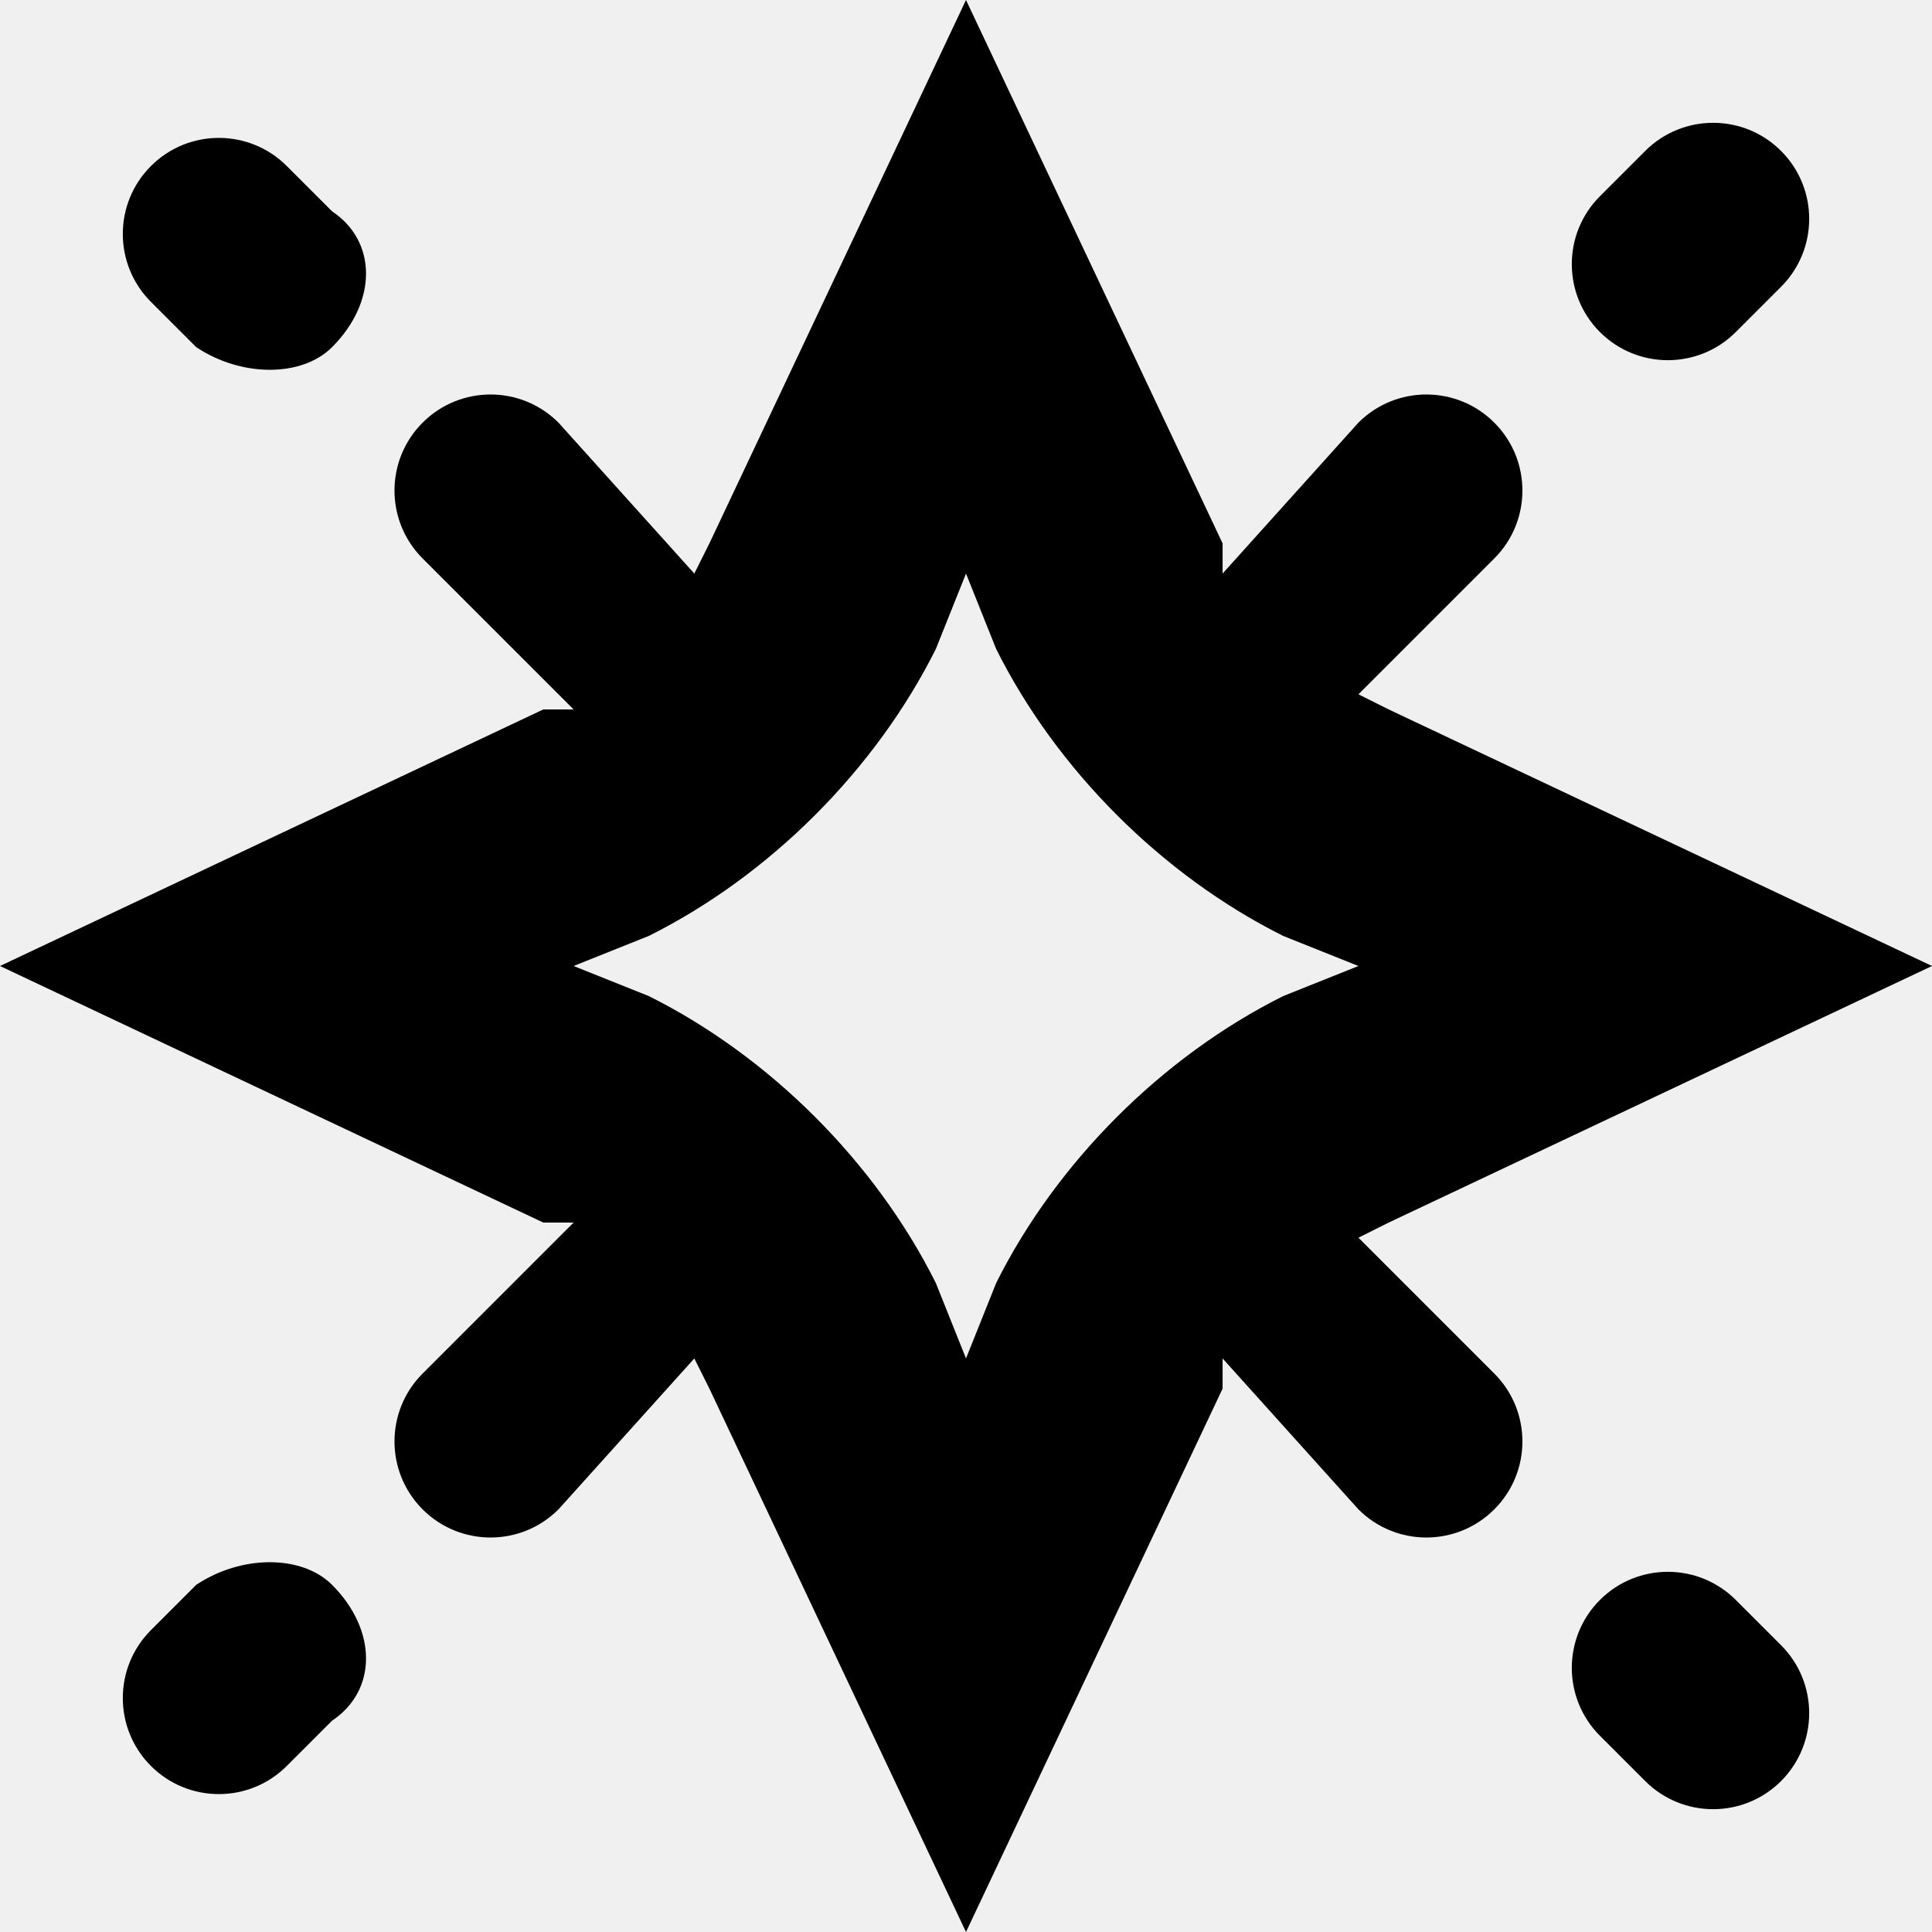
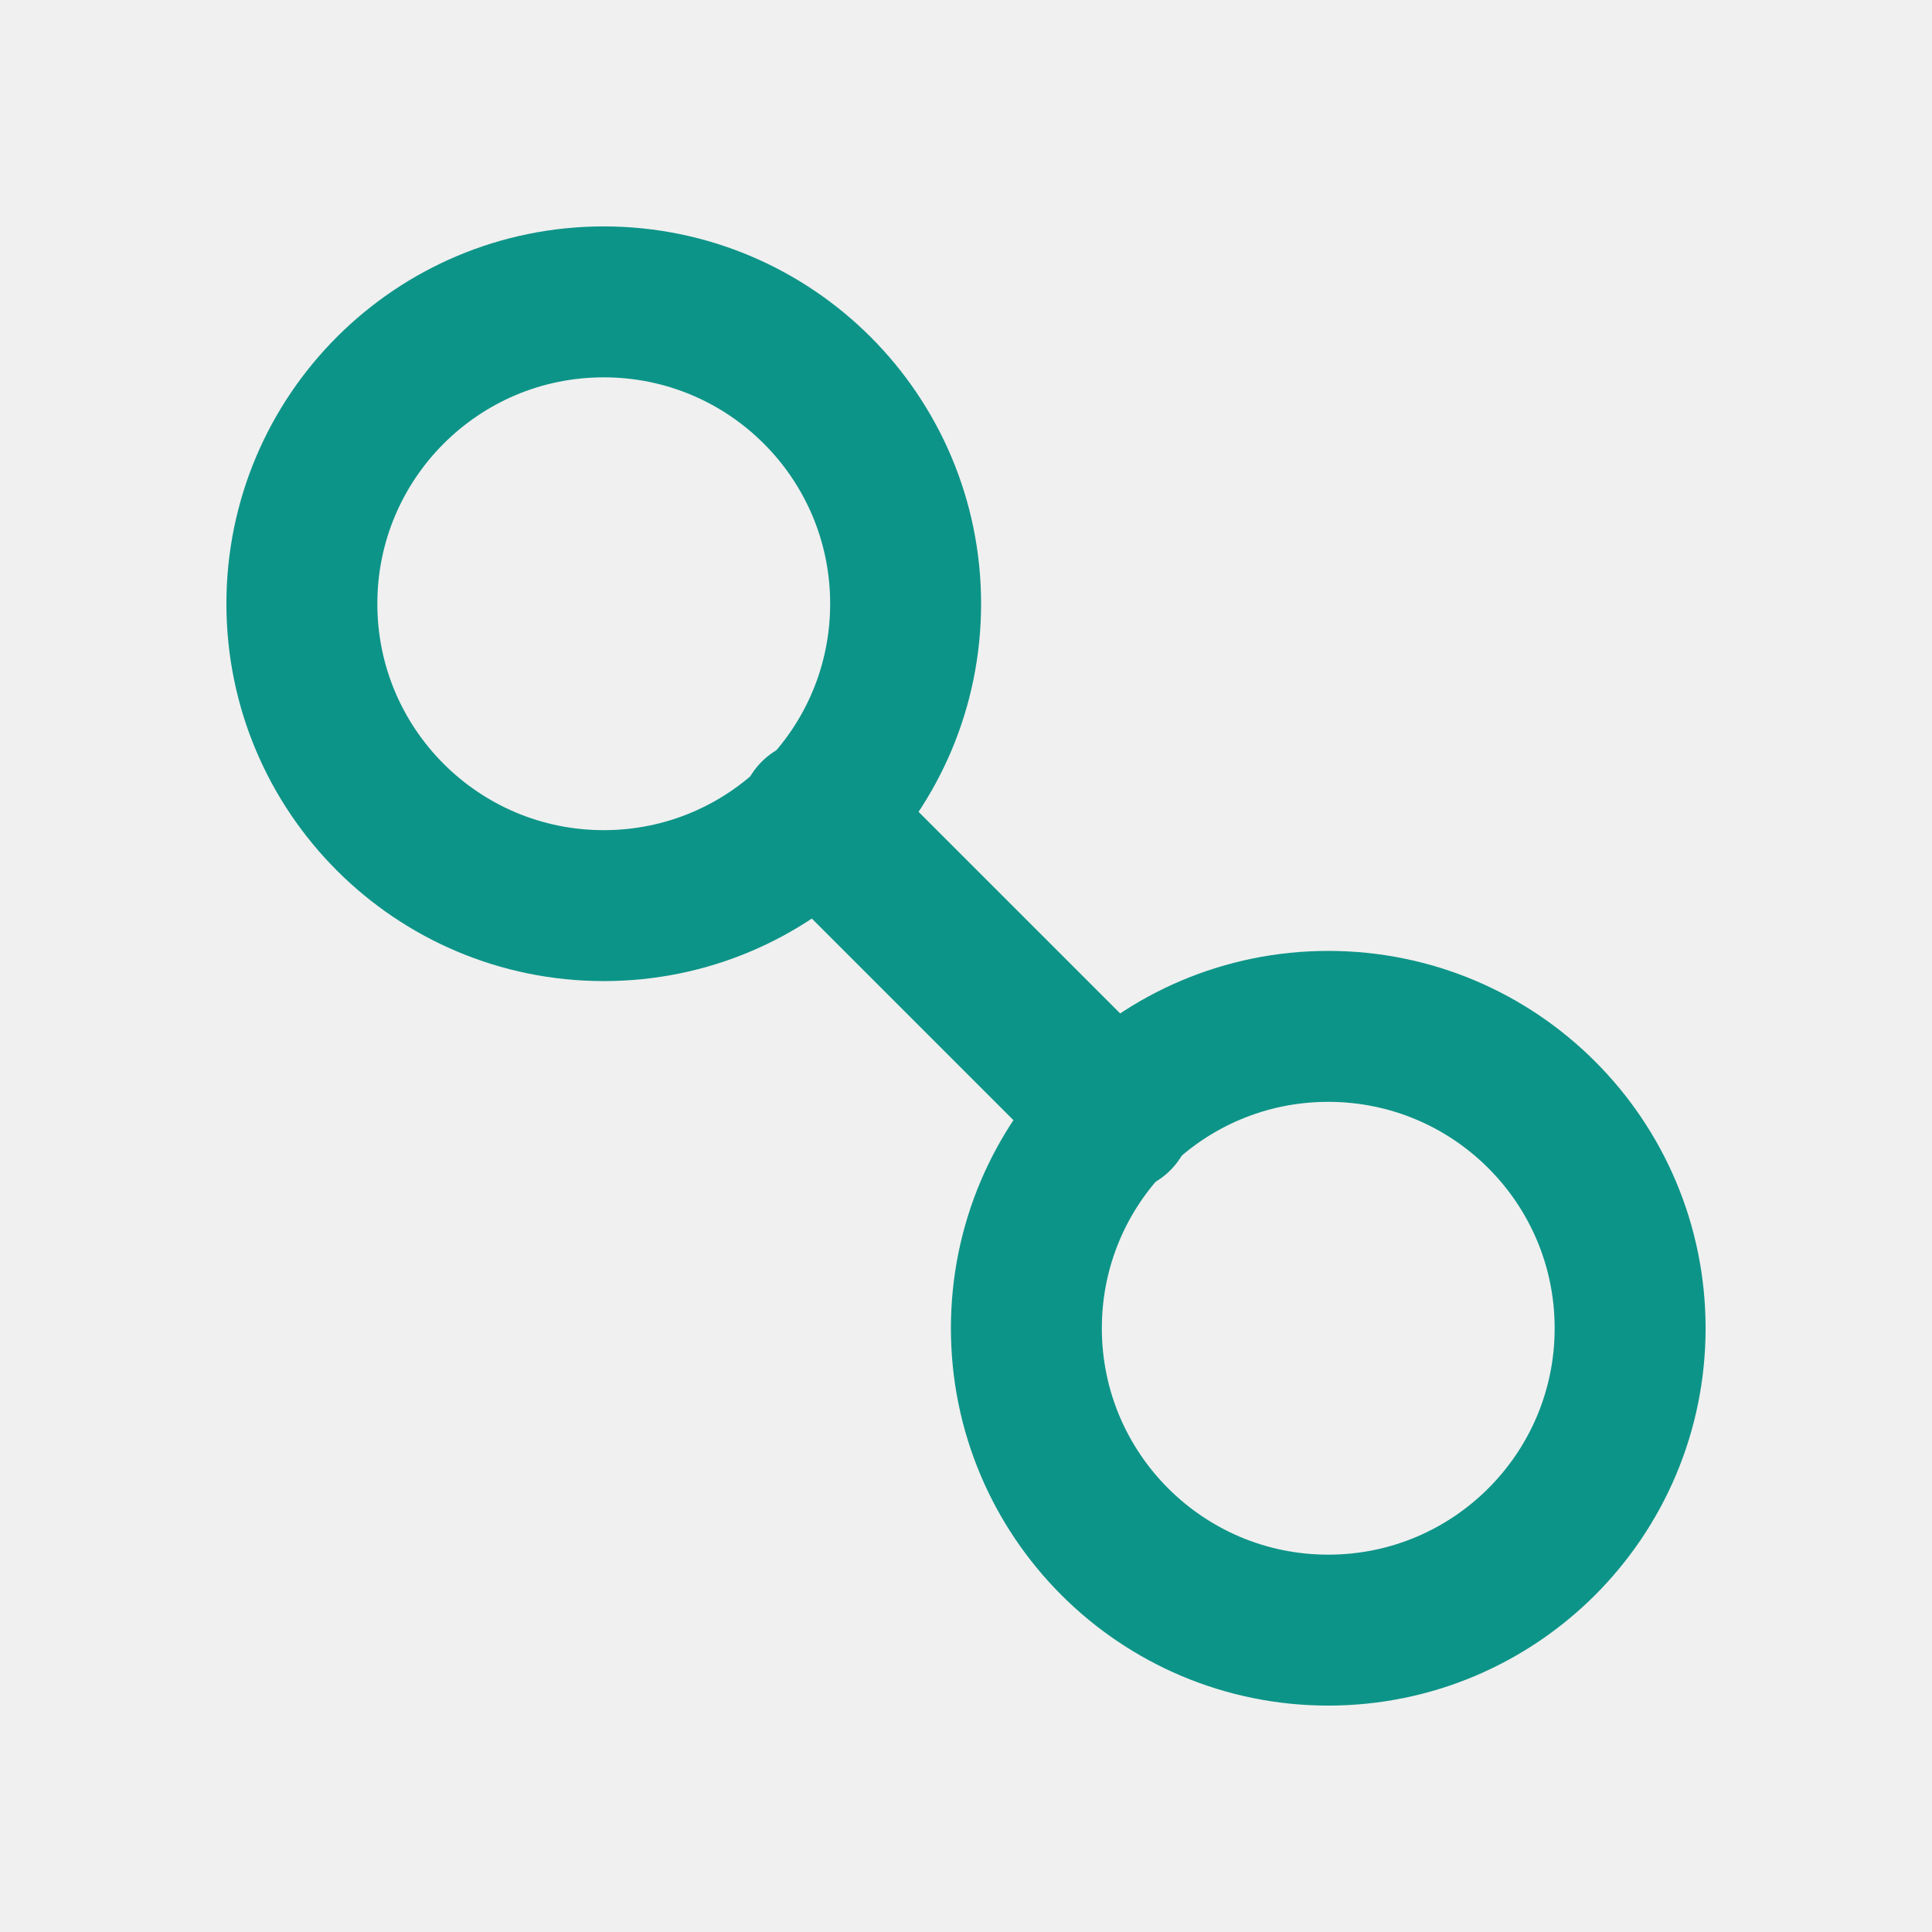
- <svg xmlns="http://www.w3.org/2000/svg" viewBox="0 0 128 128">
-   <path fill-rule="evenodd" d="M81 36 64 0 47 36l-1 2-9-10a6 6 0 0 0-9 9l10 10h-2L0 64l36 17h2L28 91a6 6 0 1 0 9 9l9-10 1 2 17 36 17-36v-2l9 10a6 6 0 1 0 9-9l-9-9 2-1 36-17-36-17-2-1 9-9a6 6 0 1 0-9-9l-9 10v-2Zm-17 2-2 5c-4 8-11 15-19 19l-5 2 5 2c8 4 15 11 19 19l2 5 2-5c4-8 11-15 19-19l5-2-5-2c-8-4-15-11-19-19l-2-5Z" clip-rule="evenodd" />
-   <path d="M118 19a6 6 0 0 0-9-9l-3 3a6 6 0 1 0 9 9l3-3Zm-96 4c-2 2-6 2-9 0l-3-3a6 6 0 1 1 9-9l3 3c3 2 3 6 0 9Zm0 82c-2-2-6-2-9 0l-3 3a6 6 0 1 0 9 9l3-3c3-2 3-6 0-9Zm96 4a6 6 0 0 1-9 9l-3-3a6 6 0 1 1 9-9l3 3Z" />
-   <style>path{fill:#000}@media (prefers-color-scheme:dark){path{fill:#fff}}</style>
+ <svg xmlns="http://www.w3.org/2000/svg" viewBox="0 0 32 32" fill="none" stroke="#0d9488" stroke-width="2.5" stroke-linecap="round" stroke-linejoin="round">
+   <circle cx="10" cy="10" r="5" />
+   <circle cx="22" cy="22" r="5" />
+   <path d="M13.5 13.5 18.5 18.5" />
</svg>
